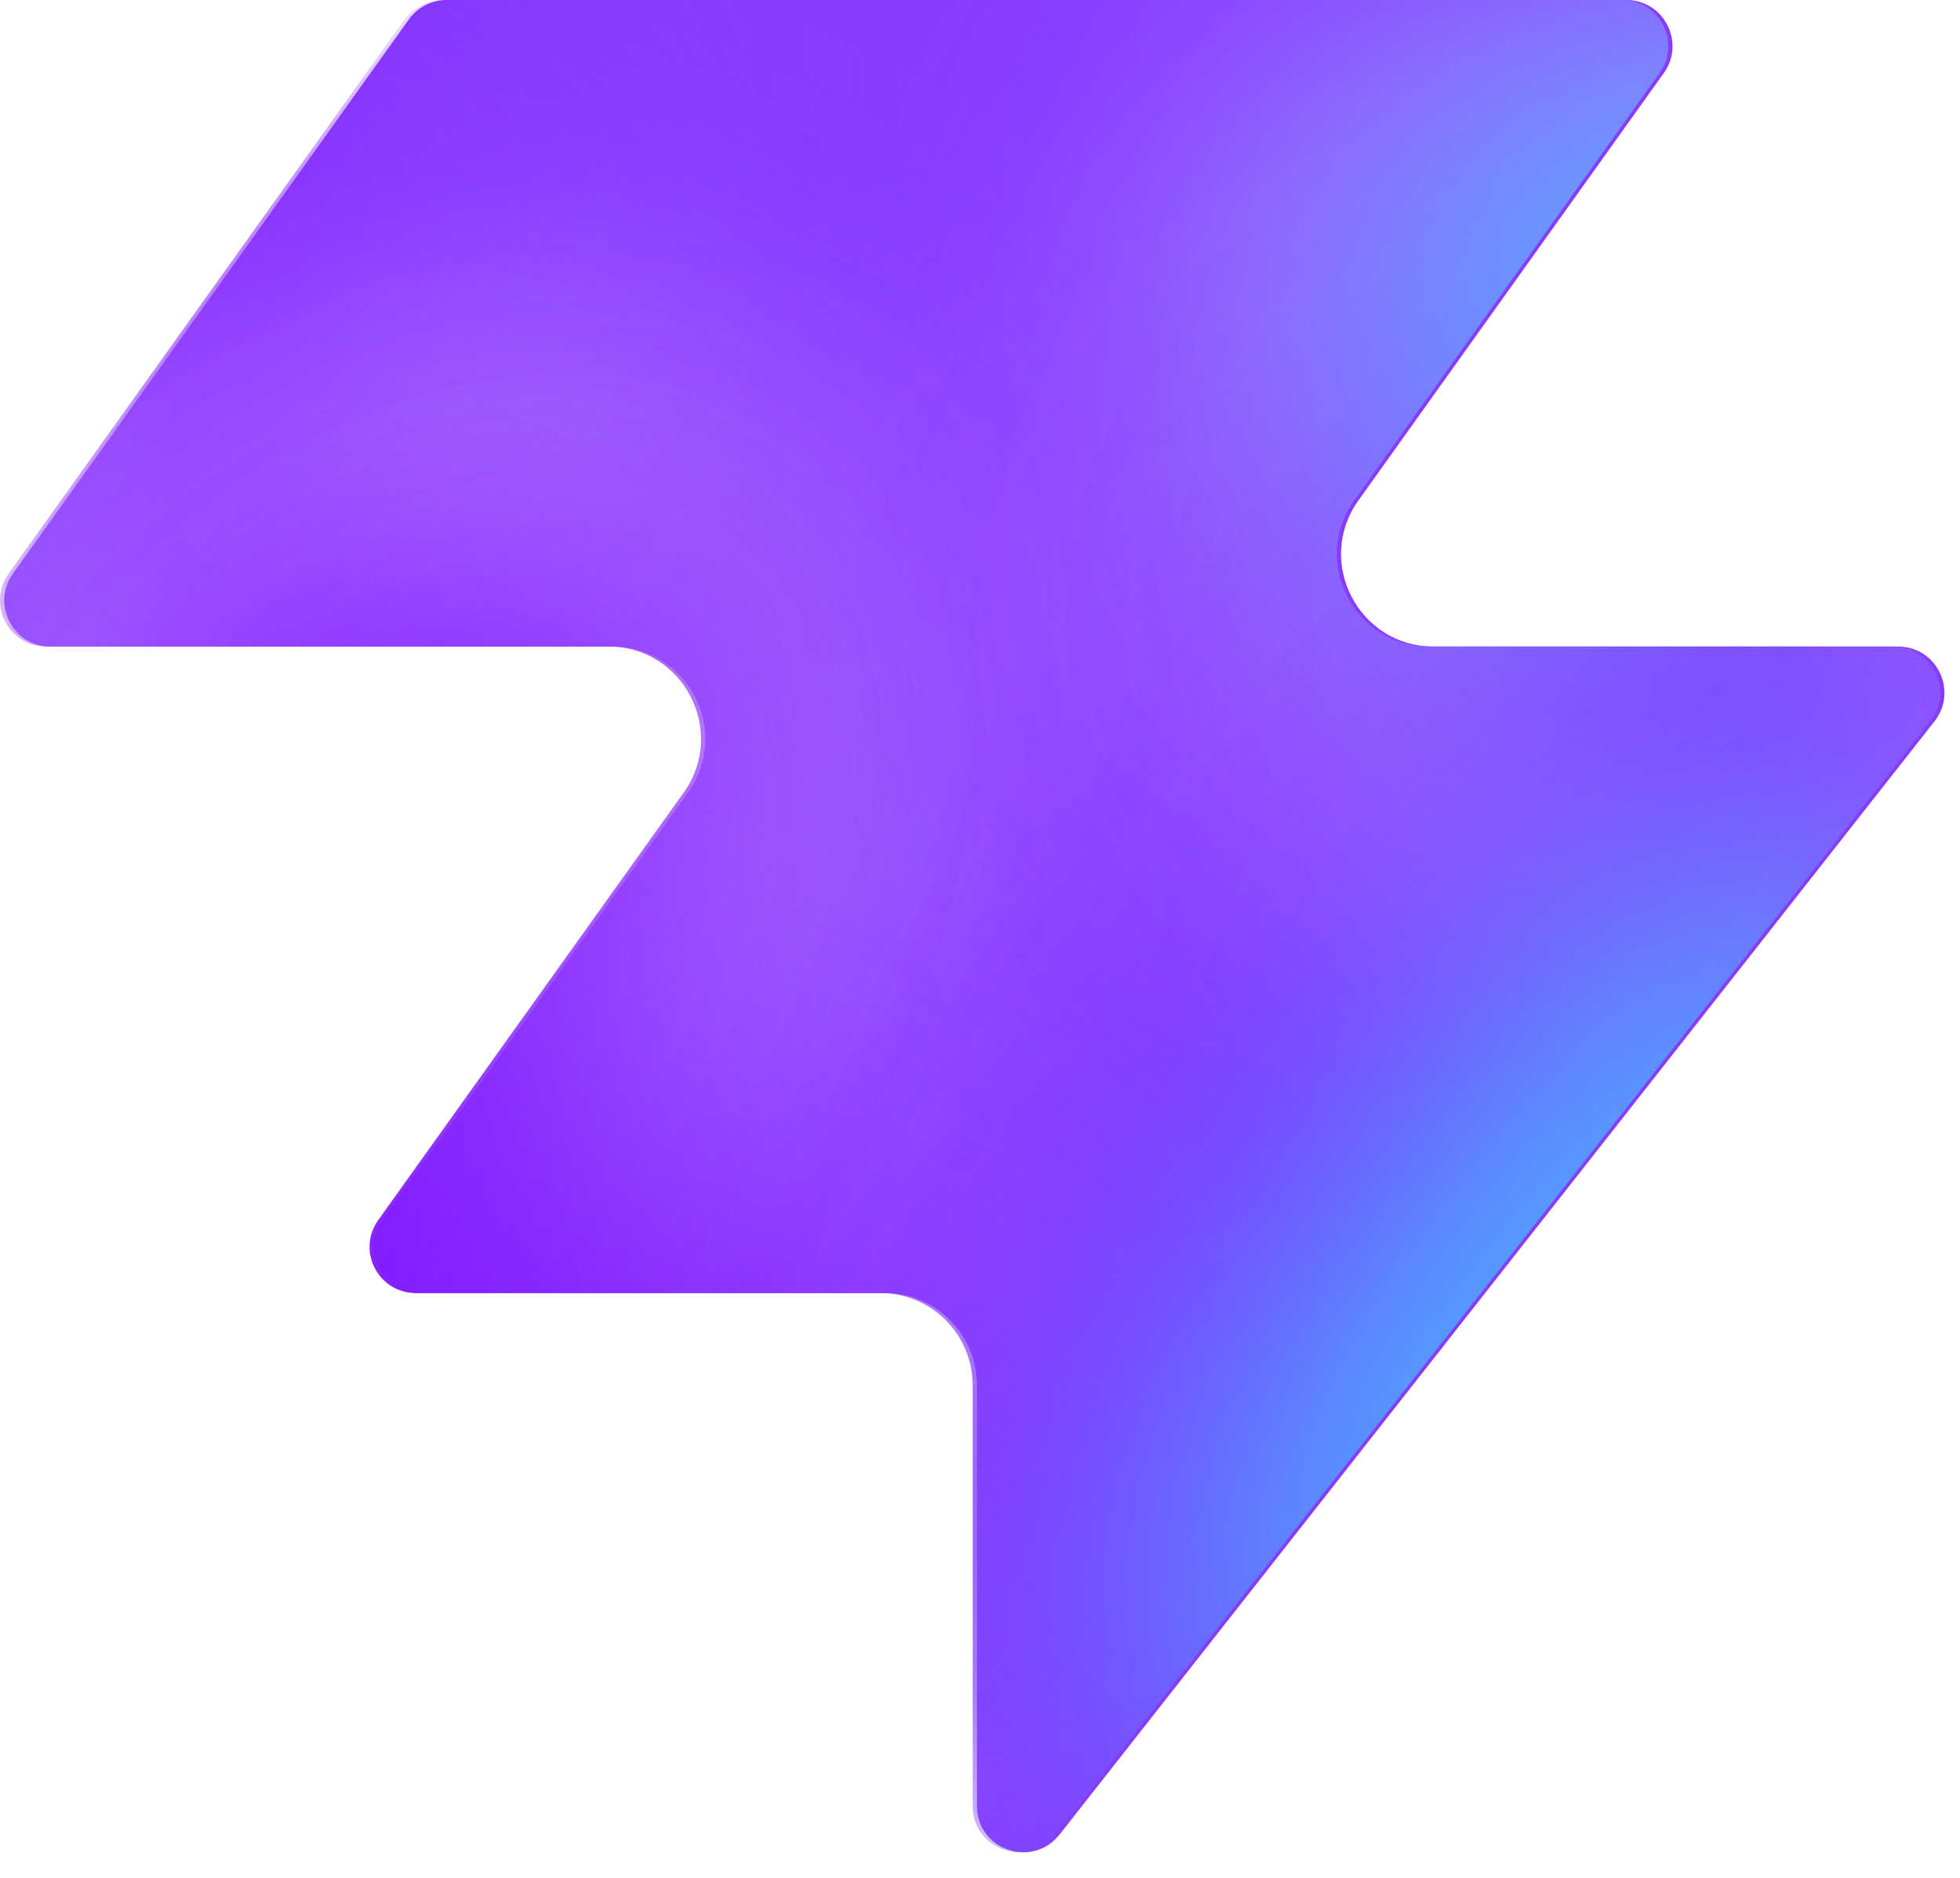
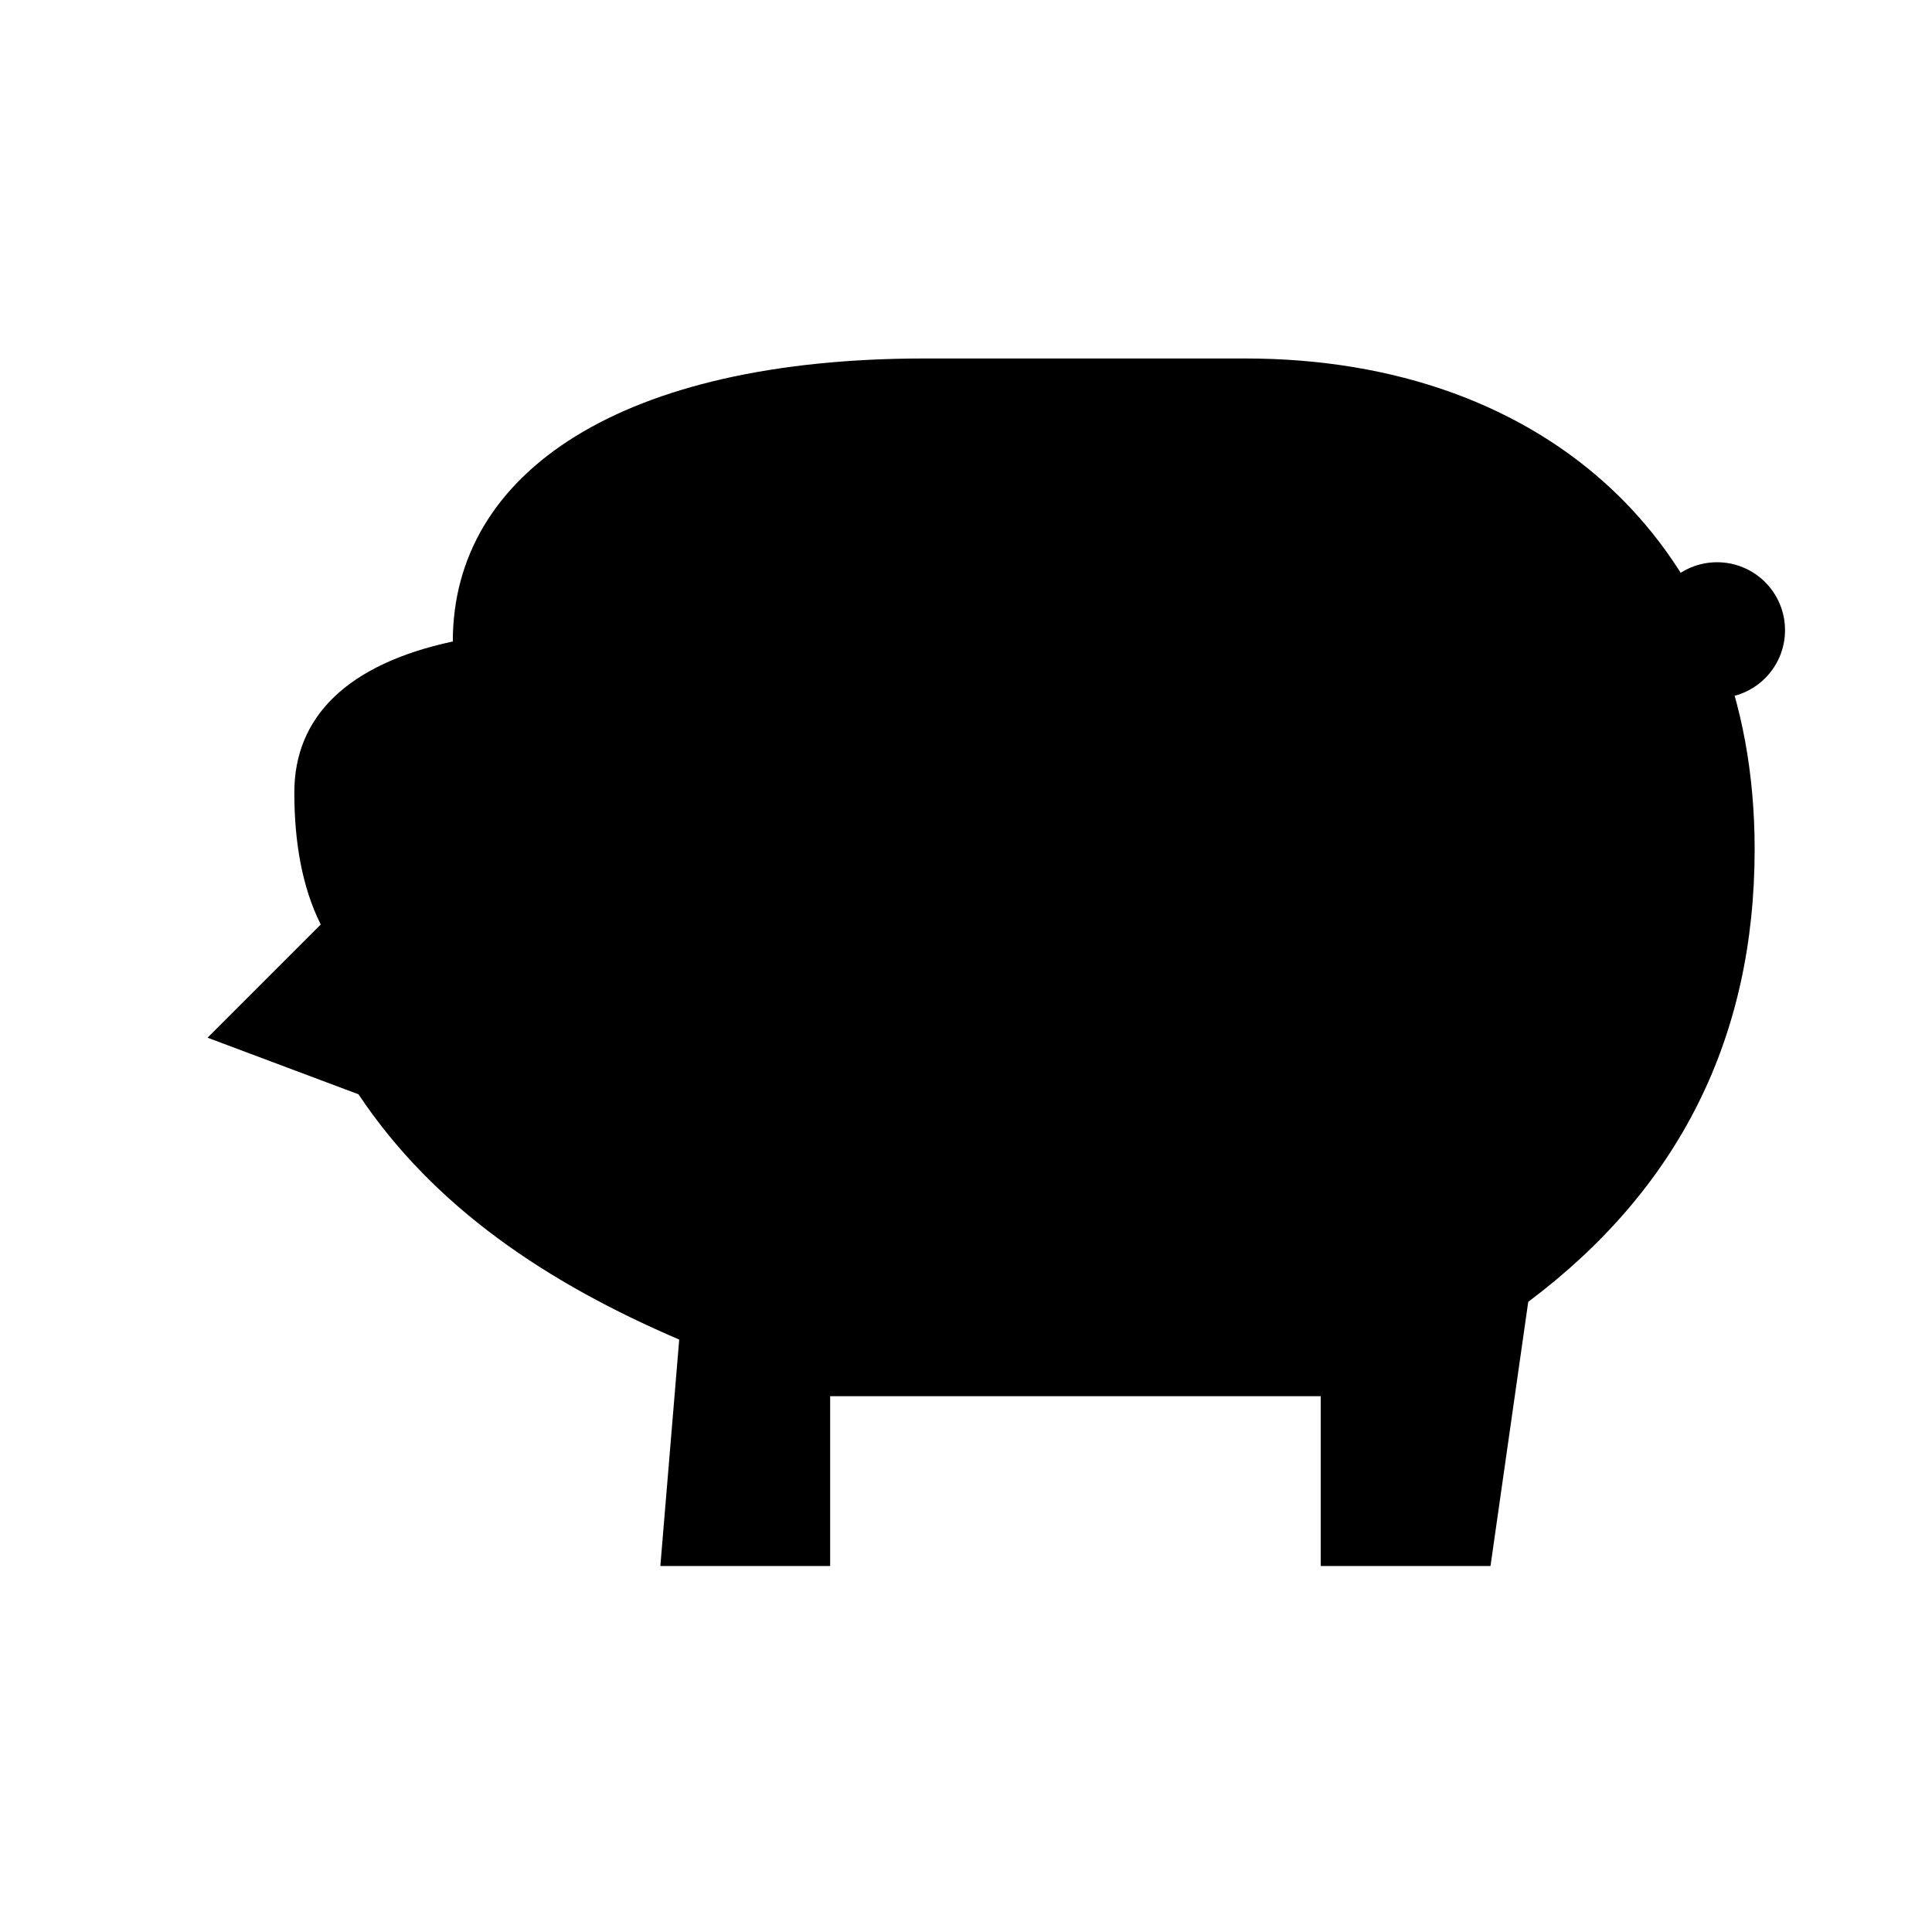
- <svg xmlns="http://www.w3.org/2000/svg" width="48" height="46" fill="none" viewBox="0 0 48 46">
-   <path fill="#863bff" d="M25.946 44.938c-.664.845-2.021.375-2.021-.698V33.937a2.26 2.26 0 0 0-2.262-2.262H10.287c-.92 0-1.456-1.04-.92-1.788l7.48-10.471c1.07-1.497 0-3.578-1.842-3.578H1.237c-.92 0-1.456-1.04-.92-1.788L10.013.474c.214-.297.556-.474.92-.474h28.894c.92 0 1.456 1.04.92 1.788l-7.48 10.471c-1.07 1.498 0 3.579 1.842 3.579h11.377c.943 0 1.473 1.088.89 1.83L25.947 44.94z" style="fill:#863bff;fill:color(display-p3 .525 .23 1);fill-opacity:1" />
-   <mask id="a" width="48" height="46" x="0" y="0" maskUnits="userSpaceOnUse" style="mask-type:alpha">
-     <path fill="#000" d="M25.842 44.938c-.664.844-2.021.375-2.021-.698V33.937a2.26 2.26 0 0 0-2.262-2.262H10.183c-.92 0-1.456-1.04-.92-1.788l7.48-10.471c1.07-1.498 0-3.579-1.842-3.579H1.133c-.92 0-1.456-1.04-.92-1.787L9.91.473c.214-.297.556-.474.92-.474h28.894c.92 0 1.456 1.04.92 1.788l-7.48 10.471c-1.07 1.498 0 3.578 1.842 3.578h11.377c.943 0 1.473 1.088.89 1.832L25.843 44.94z" style="fill:#000;fill-opacity:1" />
-   </mask>
-   <g mask="url(#a)">
-     <g filter="url(#b)">
-       <ellipse cx="5.508" cy="14.704" fill="#ede6ff" rx="5.508" ry="14.704" style="fill:#ede6ff;fill:color(display-p3 .927 .903 1);fill-opacity:1" transform="matrix(.00324 1 1 -.00324 -4.47 31.516)" />
-     </g>
-     <g filter="url(#c)">
-       <ellipse cx="10.399" cy="29.851" fill="#ede6ff" rx="10.399" ry="29.851" style="fill:#ede6ff;fill:color(display-p3 .927 .903 1);fill-opacity:1" transform="matrix(.00324 1 1 -.00324 -39.328 7.883)" />
-     </g>
-     <g filter="url(#d)">
-       <ellipse cx="5.508" cy="30.487" fill="#7e14ff" rx="5.508" ry="30.487" style="fill:#7e14ff;fill:color(display-p3 .492 .077 1);fill-opacity:1" transform="rotate(89.814 -25.913 -14.639)scale(1 -1)" />
-     </g>
-     <g filter="url(#e)">
-       <ellipse cx="5.508" cy="30.599" fill="#7e14ff" rx="5.508" ry="30.599" style="fill:#7e14ff;fill:color(display-p3 .492 .077 1);fill-opacity:1" transform="rotate(89.814 -32.644 -3.334)scale(1 -1)" />
-     </g>
-     <g filter="url(#f)">
-       <ellipse cx="5.508" cy="30.599" fill="#7e14ff" rx="5.508" ry="30.599" style="fill:#7e14ff;fill:color(display-p3 .492 .077 1);fill-opacity:1" transform="matrix(.00324 1 1 -.00324 -34.34 30.47)" />
-     </g>
-     <g filter="url(#g)">
-       <ellipse cx="14.072" cy="22.078" fill="#ede6ff" rx="14.072" ry="22.078" style="fill:#ede6ff;fill:color(display-p3 .927 .903 1);fill-opacity:1" transform="rotate(93.35 24.506 48.493)scale(-1 1)" />
-     </g>
-     <g filter="url(#h)">
-       <ellipse cx="3.47" cy="21.501" fill="#7e14ff" rx="3.47" ry="21.501" style="fill:#7e14ff;fill:color(display-p3 .492 .077 1);fill-opacity:1" transform="rotate(89.009 28.708 47.59)scale(-1 1)" />
-     </g>
-     <g filter="url(#i)">
-       <ellipse cx="3.47" cy="21.501" fill="#7e14ff" rx="3.47" ry="21.501" style="fill:#7e14ff;fill:color(display-p3 .492 .077 1);fill-opacity:1" transform="rotate(89.009 28.708 47.59)scale(-1 1)" />
-     </g>
-     <g filter="url(#j)">
-       <ellipse cx=".387" cy="8.972" fill="#7e14ff" rx="4.407" ry="29.108" style="fill:#7e14ff;fill:color(display-p3 .492 .077 1);fill-opacity:1" transform="rotate(39.51 .387 8.972)" />
-     </g>
-     <g filter="url(#k)">
-       <ellipse cx="47.523" cy="-6.092" fill="#7e14ff" rx="4.407" ry="29.108" style="fill:#7e14ff;fill:color(display-p3 .492 .077 1);fill-opacity:1" transform="rotate(37.892 47.523 -6.092)" />
-     </g>
-     <g filter="url(#l)">
-       <ellipse cx="41.412" cy="6.333" fill="#47bfff" rx="5.971" ry="9.665" style="fill:#47bfff;fill:color(display-p3 .28 .748 1);fill-opacity:1" transform="rotate(37.892 41.412 6.333)" />
-     </g>
-     <g filter="url(#m)">
-       <ellipse cx="-1.879" cy="38.332" fill="#7e14ff" rx="4.407" ry="29.108" style="fill:#7e14ff;fill:color(display-p3 .492 .077 1);fill-opacity:1" transform="rotate(37.892 -1.88 38.332)" />
-     </g>
-     <g filter="url(#n)">
-       <ellipse cx="-1.879" cy="38.332" fill="#7e14ff" rx="4.407" ry="29.108" style="fill:#7e14ff;fill:color(display-p3 .492 .077 1);fill-opacity:1" transform="rotate(37.892 -1.88 38.332)" />
-     </g>
-     <g filter="url(#o)">
-       <ellipse cx="35.651" cy="29.907" fill="#7e14ff" rx="4.407" ry="29.108" style="fill:#7e14ff;fill:color(display-p3 .492 .077 1);fill-opacity:1" transform="rotate(37.892 35.651 29.907)" />
-     </g>
-     <g filter="url(#p)">
-       <ellipse cx="38.418" cy="32.4" fill="#47bfff" rx="5.971" ry="15.297" style="fill:#47bfff;fill:color(display-p3 .28 .748 1);fill-opacity:1" transform="rotate(37.892 38.418 32.4)" />
-     </g>
-   </g>
-   <defs>
-     <filter id="b" width="60.045" height="41.654" x="-19.77" y="16.149" color-interpolation-filters="sRGB" filterUnits="userSpaceOnUse">
-       <feFlood flood-opacity="0" result="BackgroundImageFix" />
-       <feBlend in="SourceGraphic" in2="BackgroundImageFix" result="shape" />
-       <feGaussianBlur result="effect1_foregroundBlur_2002_17158" stdDeviation="7.659" />
-     </filter>
-     <filter id="c" width="90.34" height="51.437" x="-54.613" y="-7.533" color-interpolation-filters="sRGB" filterUnits="userSpaceOnUse">
-       <feFlood flood-opacity="0" result="BackgroundImageFix" />
-       <feBlend in="SourceGraphic" in2="BackgroundImageFix" result="shape" />
-       <feGaussianBlur result="effect1_foregroundBlur_2002_17158" stdDeviation="7.659" />
-     </filter>
-     <filter id="d" width="79.355" height="29.4" x="-49.64" y="2.03" color-interpolation-filters="sRGB" filterUnits="userSpaceOnUse">
-       <feFlood flood-opacity="0" result="BackgroundImageFix" />
-       <feBlend in="SourceGraphic" in2="BackgroundImageFix" result="shape" />
-       <feGaussianBlur result="effect1_foregroundBlur_2002_17158" stdDeviation="4.596" />
-     </filter>
-     <filter id="e" width="79.579" height="29.4" x="-45.045" y="20.029" color-interpolation-filters="sRGB" filterUnits="userSpaceOnUse">
-       <feFlood flood-opacity="0" result="BackgroundImageFix" />
-       <feBlend in="SourceGraphic" in2="BackgroundImageFix" result="shape" />
-       <feGaussianBlur result="effect1_foregroundBlur_2002_17158" stdDeviation="4.596" />
-     </filter>
-     <filter id="f" width="79.579" height="29.4" x="-43.513" y="21.178" color-interpolation-filters="sRGB" filterUnits="userSpaceOnUse">
-       <feFlood flood-opacity="0" result="BackgroundImageFix" />
-       <feBlend in="SourceGraphic" in2="BackgroundImageFix" result="shape" />
-       <feGaussianBlur result="effect1_foregroundBlur_2002_17158" stdDeviation="4.596" />
-     </filter>
-     <filter id="g" width="74.749" height="58.852" x="15.756" y="-17.901" color-interpolation-filters="sRGB" filterUnits="userSpaceOnUse">
-       <feFlood flood-opacity="0" result="BackgroundImageFix" />
-       <feBlend in="SourceGraphic" in2="BackgroundImageFix" result="shape" />
-       <feGaussianBlur result="effect1_foregroundBlur_2002_17158" stdDeviation="7.659" />
-     </filter>
-     <filter id="h" width="61.377" height="25.362" x="23.548" y="2.284" color-interpolation-filters="sRGB" filterUnits="userSpaceOnUse">
-       <feFlood flood-opacity="0" result="BackgroundImageFix" />
-       <feBlend in="SourceGraphic" in2="BackgroundImageFix" result="shape" />
-       <feGaussianBlur result="effect1_foregroundBlur_2002_17158" stdDeviation="4.596" />
-     </filter>
-     <filter id="i" width="61.377" height="25.362" x="23.548" y="2.284" color-interpolation-filters="sRGB" filterUnits="userSpaceOnUse">
-       <feFlood flood-opacity="0" result="BackgroundImageFix" />
-       <feBlend in="SourceGraphic" in2="BackgroundImageFix" result="shape" />
-       <feGaussianBlur result="effect1_foregroundBlur_2002_17158" stdDeviation="4.596" />
-     </filter>
-     <filter id="j" width="56.045" height="63.649" x="-27.636" y="-22.853" color-interpolation-filters="sRGB" filterUnits="userSpaceOnUse">
-       <feFlood flood-opacity="0" result="BackgroundImageFix" />
-       <feBlend in="SourceGraphic" in2="BackgroundImageFix" result="shape" />
-       <feGaussianBlur result="effect1_foregroundBlur_2002_17158" stdDeviation="4.596" />
-     </filter>
-     <filter id="k" width="54.814" height="64.646" x="20.116" y="-38.415" color-interpolation-filters="sRGB" filterUnits="userSpaceOnUse">
-       <feFlood flood-opacity="0" result="BackgroundImageFix" />
-       <feBlend in="SourceGraphic" in2="BackgroundImageFix" result="shape" />
-       <feGaussianBlur result="effect1_foregroundBlur_2002_17158" stdDeviation="4.596" />
-     </filter>
-     <filter id="l" width="33.541" height="35.313" x="24.641" y="-11.323" color-interpolation-filters="sRGB" filterUnits="userSpaceOnUse">
-       <feFlood flood-opacity="0" result="BackgroundImageFix" />
-       <feBlend in="SourceGraphic" in2="BackgroundImageFix" result="shape" />
-       <feGaussianBlur result="effect1_foregroundBlur_2002_17158" stdDeviation="4.596" />
-     </filter>
-     <filter id="m" width="54.814" height="64.646" x="-29.286" y="6.009" color-interpolation-filters="sRGB" filterUnits="userSpaceOnUse">
-       <feFlood flood-opacity="0" result="BackgroundImageFix" />
-       <feBlend in="SourceGraphic" in2="BackgroundImageFix" result="shape" />
-       <feGaussianBlur result="effect1_foregroundBlur_2002_17158" stdDeviation="4.596" />
-     </filter>
-     <filter id="n" width="54.814" height="64.646" x="-29.286" y="6.009" color-interpolation-filters="sRGB" filterUnits="userSpaceOnUse">
-       <feFlood flood-opacity="0" result="BackgroundImageFix" />
-       <feBlend in="SourceGraphic" in2="BackgroundImageFix" result="shape" />
-       <feGaussianBlur result="effect1_foregroundBlur_2002_17158" stdDeviation="4.596" />
-     </filter>
-     <filter id="o" width="54.814" height="64.646" x="8.244" y="-2.416" color-interpolation-filters="sRGB" filterUnits="userSpaceOnUse">
-       <feFlood flood-opacity="0" result="BackgroundImageFix" />
-       <feBlend in="SourceGraphic" in2="BackgroundImageFix" result="shape" />
-       <feGaussianBlur result="effect1_foregroundBlur_2002_17158" stdDeviation="4.596" />
-     </filter>
-     <filter id="p" width="39.409" height="43.623" x="18.713" y="10.588" color-interpolation-filters="sRGB" filterUnits="userSpaceOnUse">
-       <feFlood flood-opacity="0" result="BackgroundImageFix" />
-       <feBlend in="SourceGraphic" in2="BackgroundImageFix" result="shape" />
-       <feGaussianBlur result="effect1_foregroundBlur_2002_17158" stdDeviation="4.596" />
-     </filter>
-   </defs>
+ <svg xmlns="http://www.w3.org/2000/svg" viewBox="0 0 512 512" role="img" aria-label="Pig silhouette">
+   <path fill="currentColor" d="         M120 170         C120 125 165 95 245 95         H330         C410 95 465 145 465 225         C465 275 445 315 405 345         L395 415         H350         L350 370         H220         L220 415         H175         L180 355         C145 340 115 320 95 290         L55 275         L85 245         C80 235 78 223 78 210         C78 190 92 176 120 170         Z          M455 185         a18 18 0 1 1 0.1 0         " />
</svg>
